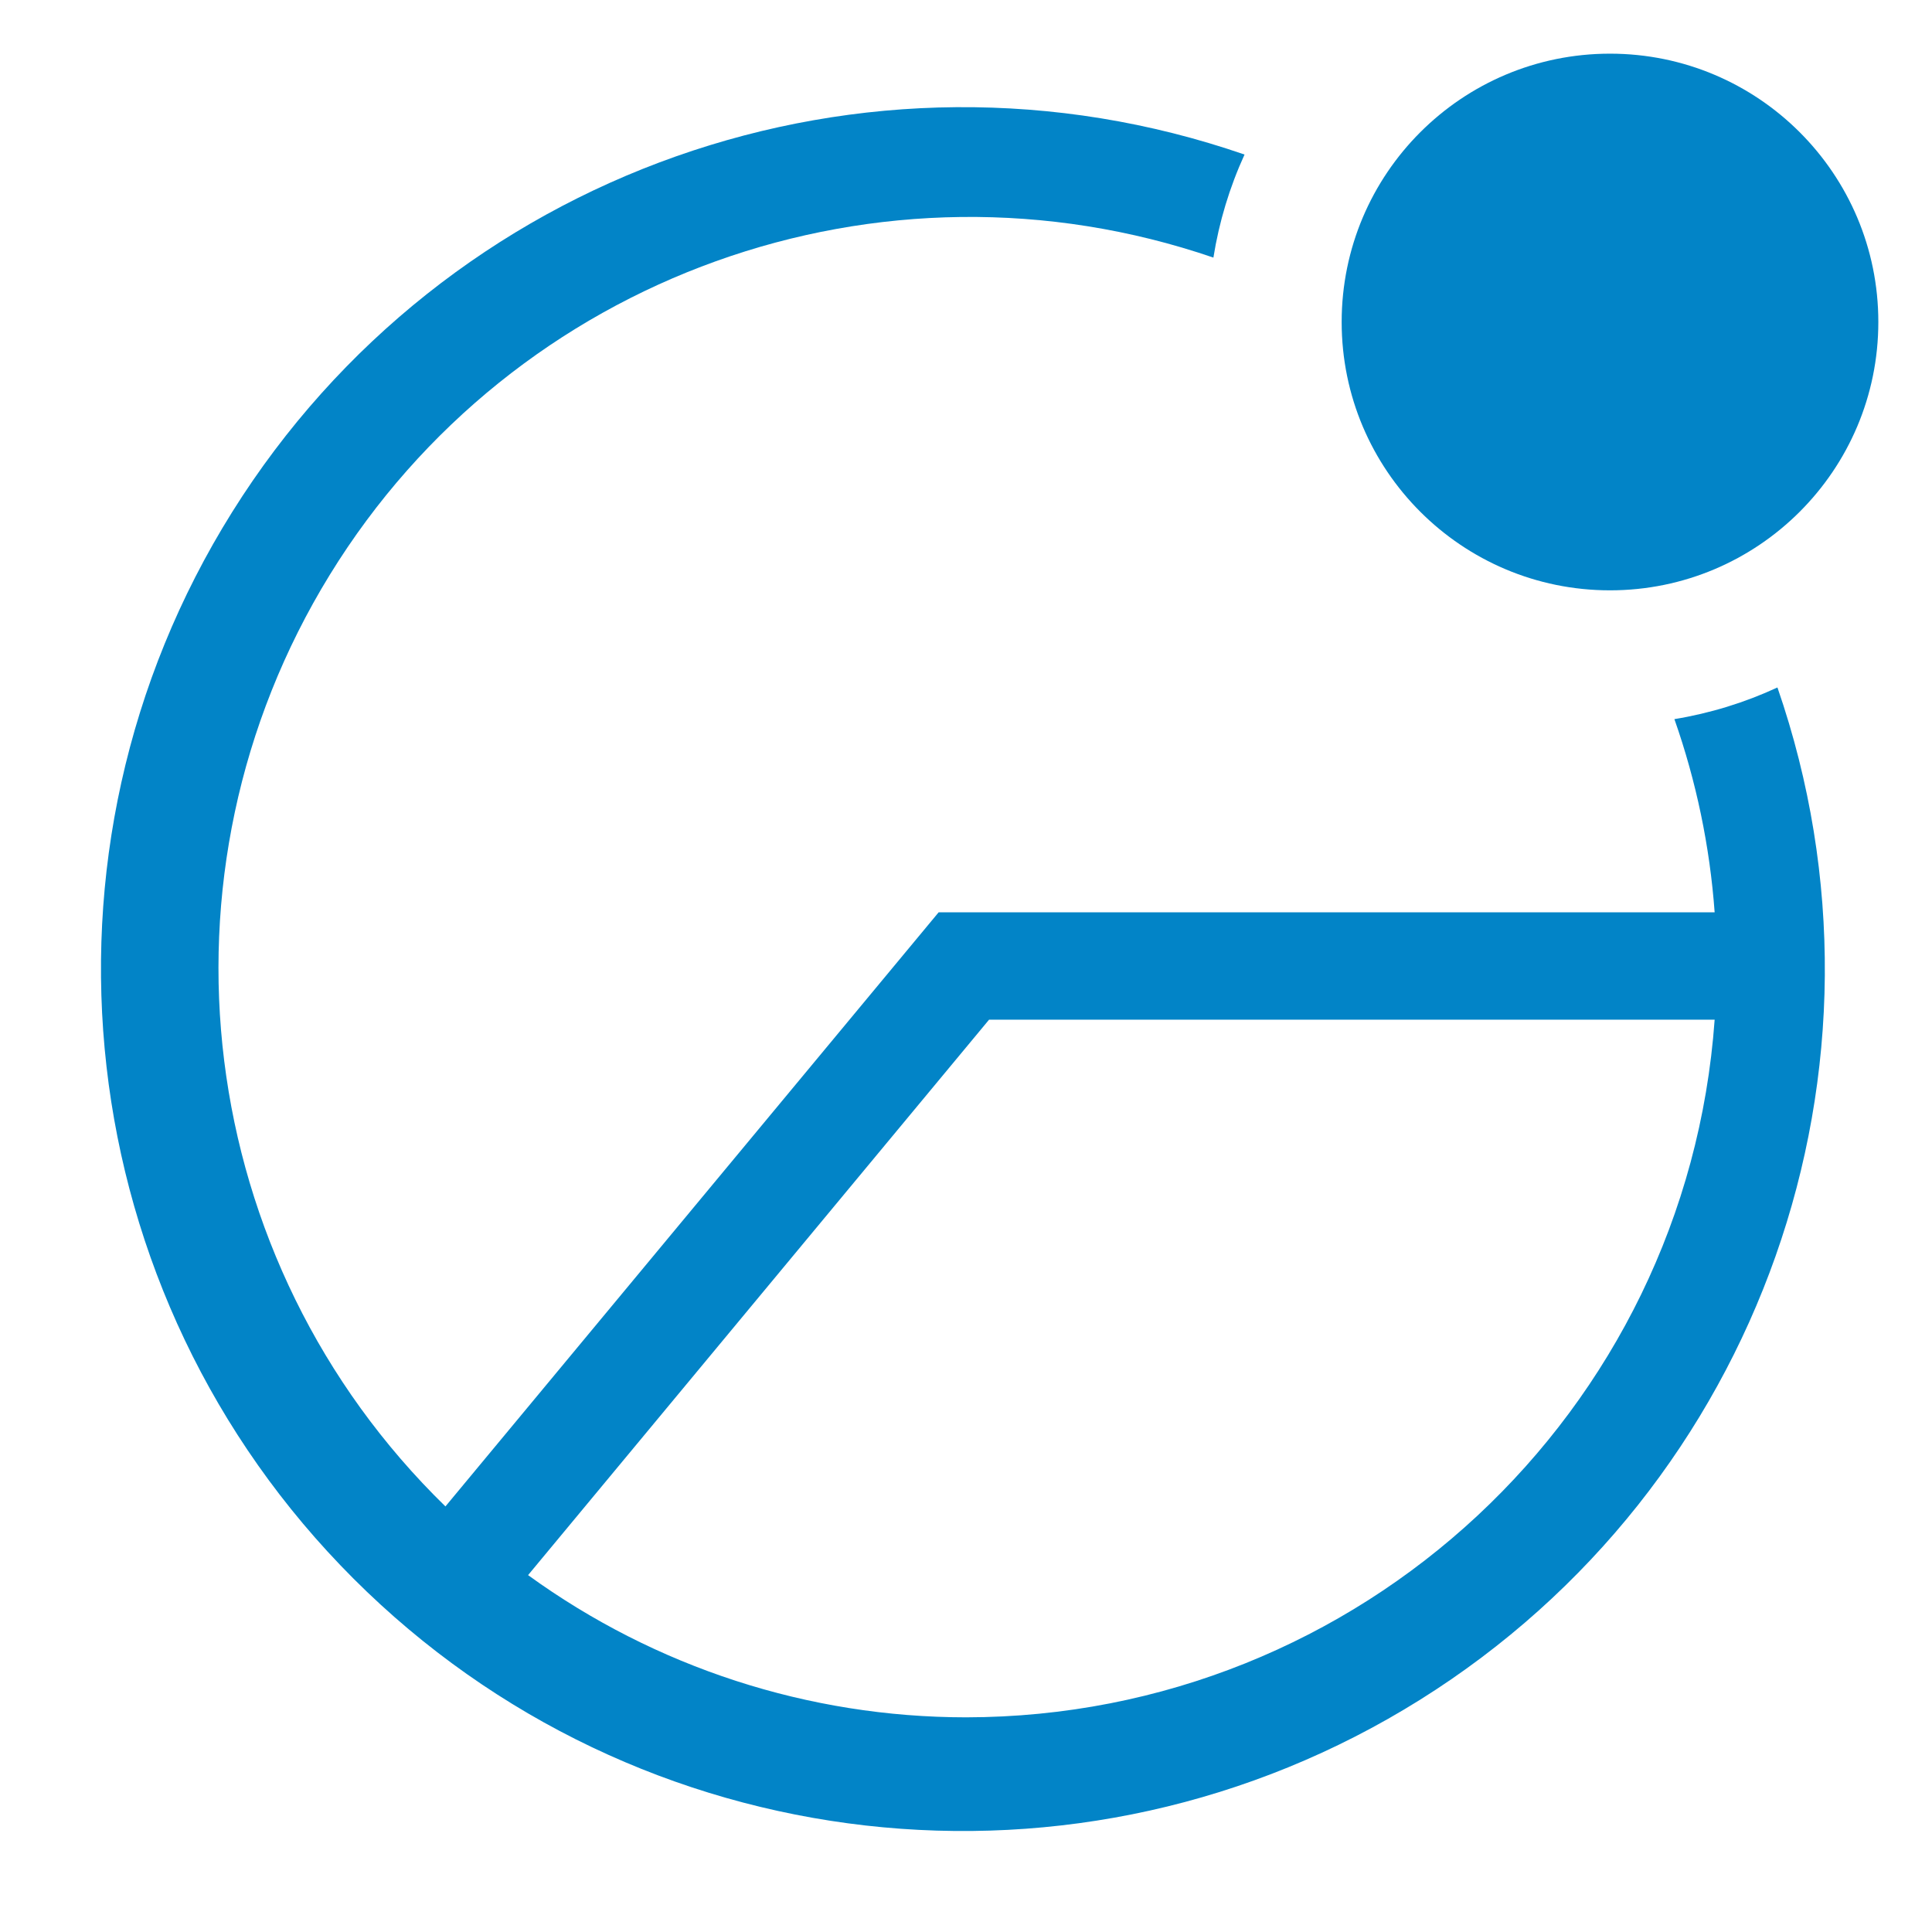
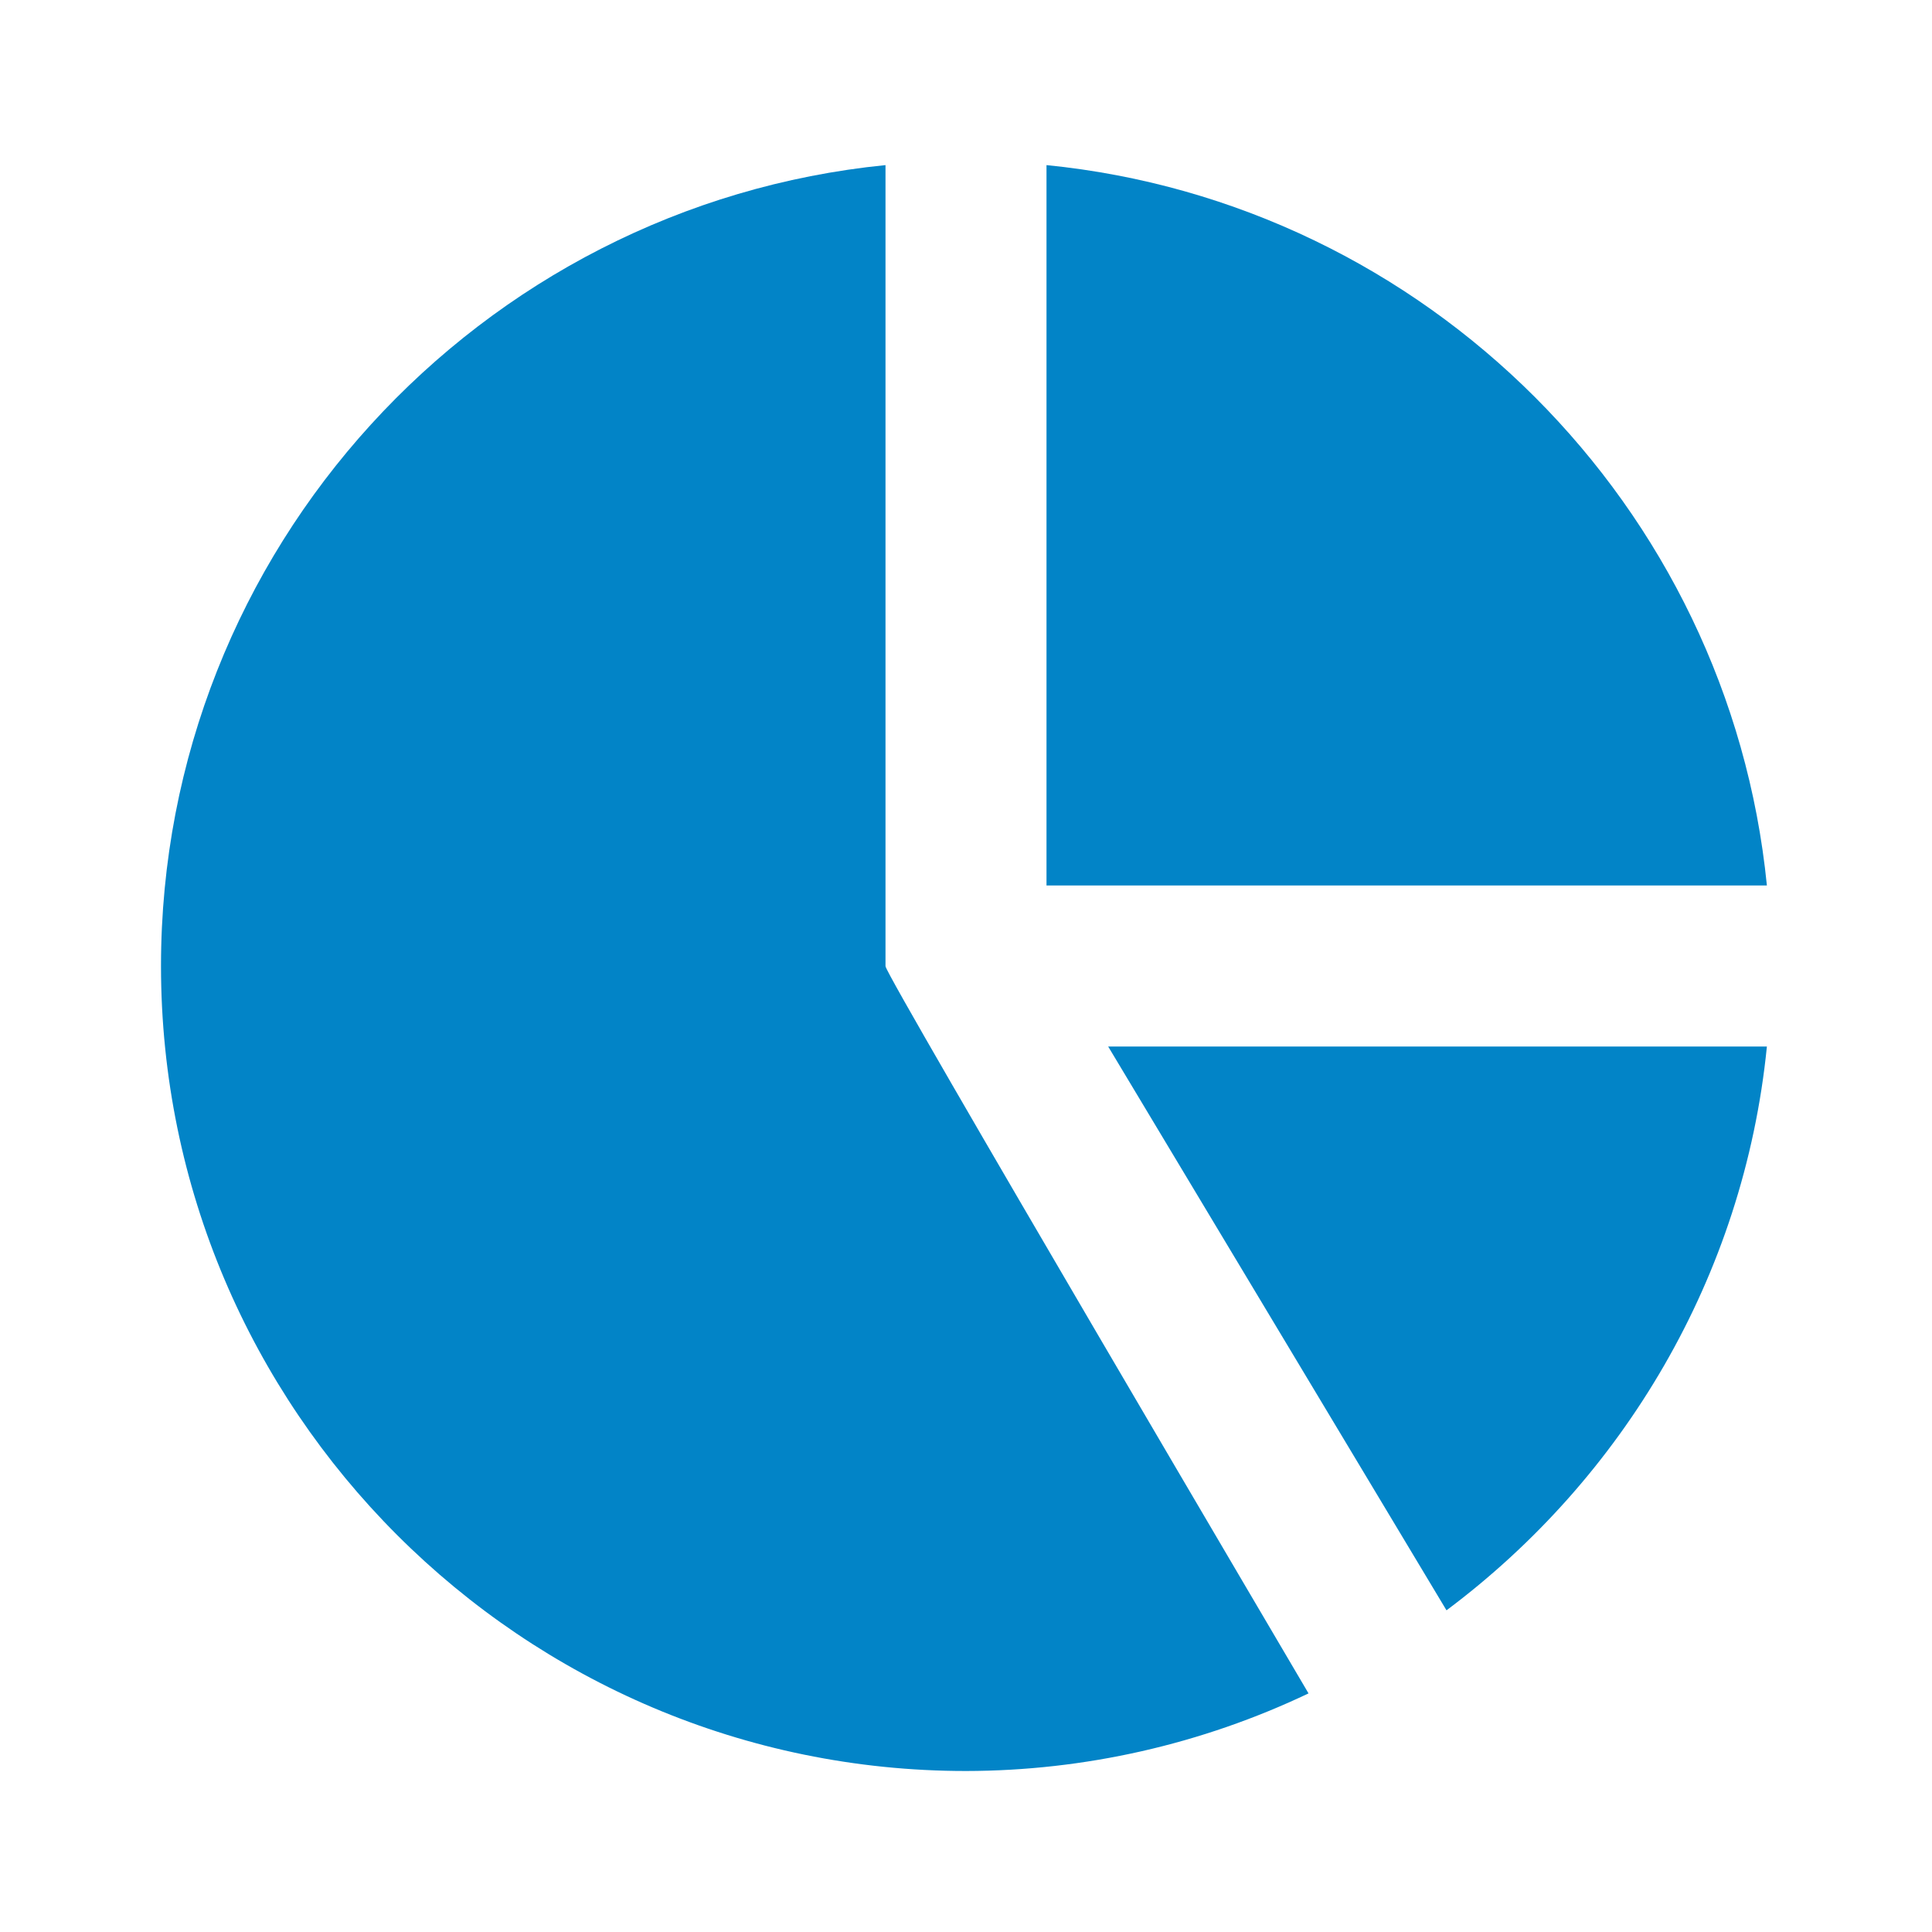
- <svg xmlns="http://www.w3.org/2000/svg" width="128" height="128" viewBox="0 0 36 36">
-   <path fill="#0284c7" d="M31.2 13.4a13.91 13.91 0 0 1 .75 3.6H17.49L8.3 28.07A14 14 0 0 1 22.61 4.8a7.43 7.43 0 0 1 .58-1.92a16.06 16.06 0 1 0 9.93 9.93a7.43 7.43 0 0 1-1.92.59ZM18 32a13.91 13.91 0 0 1-8.16-2.65L18.43 19h13.52A14 14 0 0 1 18 32Z" class="clr-i-outline--badged clr-i-outline-path-1--badged" />
-   <circle cx="30" cy="6" r="5" fill="#0284c7" class="clr-i-outline--badged clr-i-outline-path-2--badged clr-i-badge" />
-   <path fill="none" d="M0 0h36v36H0z" />
+ <svg xmlns="http://www.w3.org/2000/svg" width="128" height="128" viewBox="0 0 24 24">
+   <path d="M13 2.051V11h8.949c-.47-4.717-4.232-8.479-8.949-8.949zm4.969 17.953c2.189-1.637 3.694-4.14 3.98-7.004h-8.183l4.203 7.004z" fill="#0284c7" />
+   <path d="M11 12V2.051C5.954 2.555 2 6.824 2 12c0 5.514 4.486 10 10 10a9.93 9.93 0 0 0 4.255-.964s-5.253-8.915-5.254-9.031A.02.02 0 0 0 11 12z" fill="#0284c7" />
</svg>
